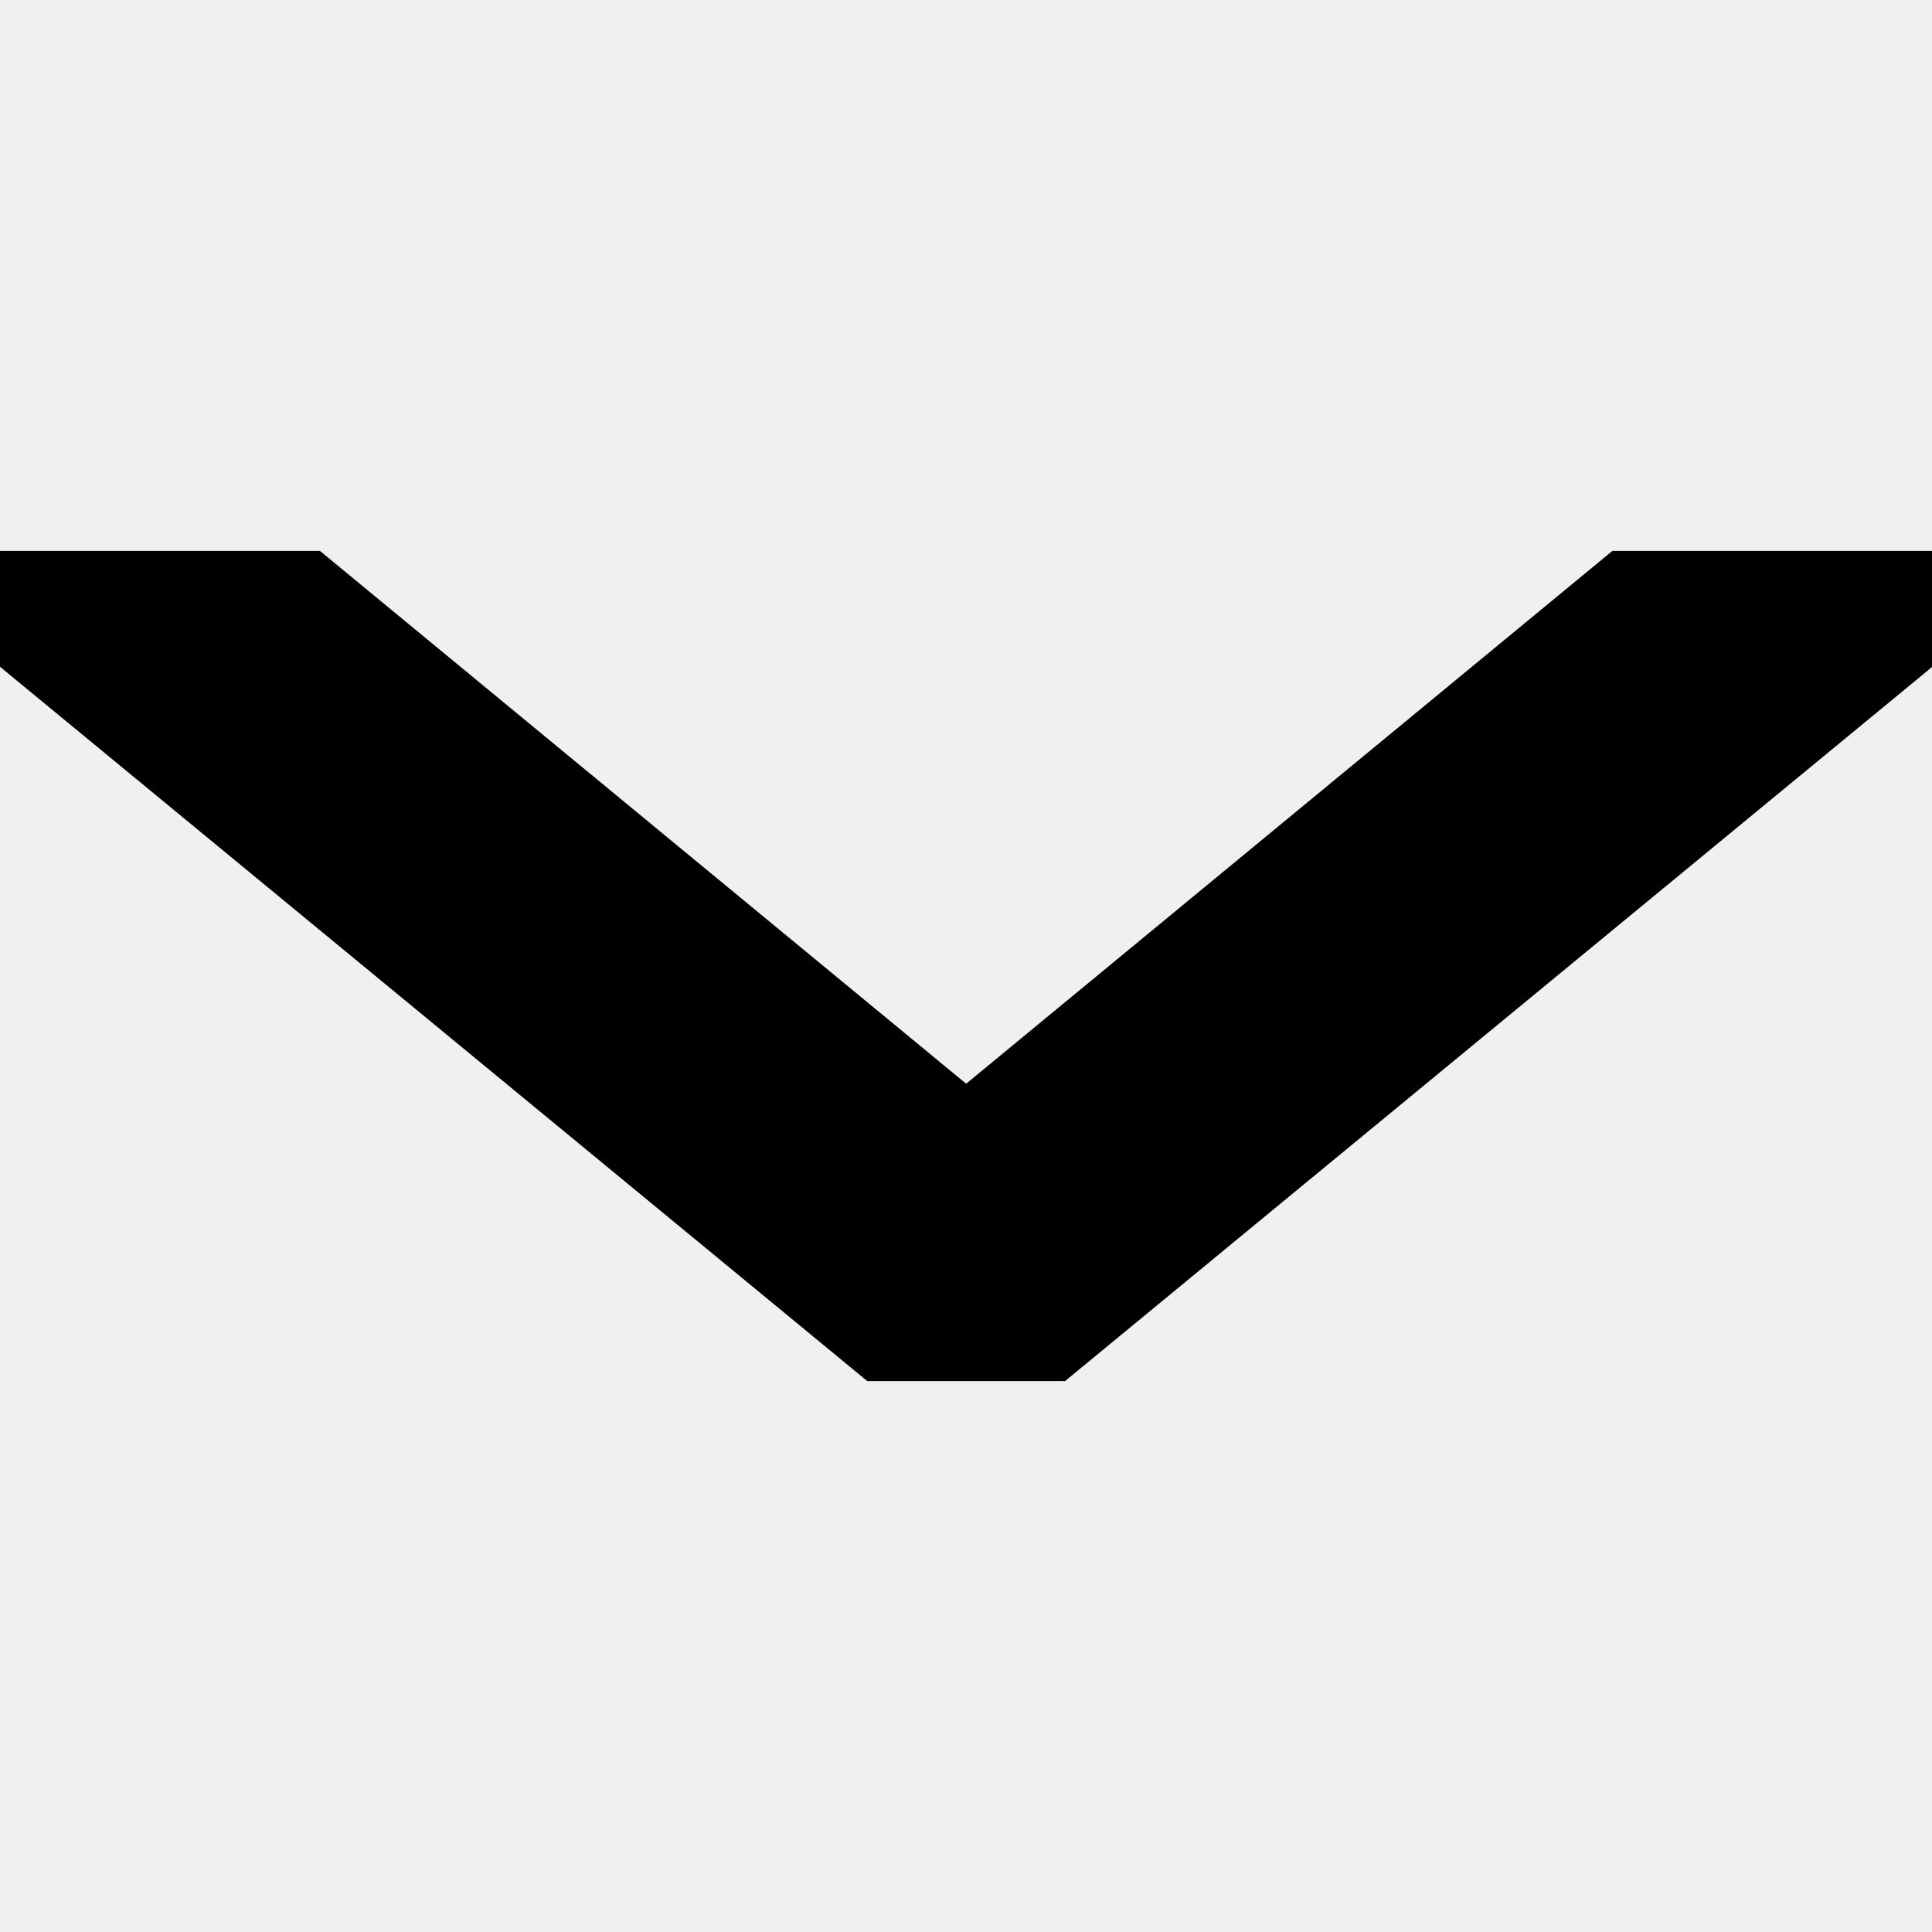
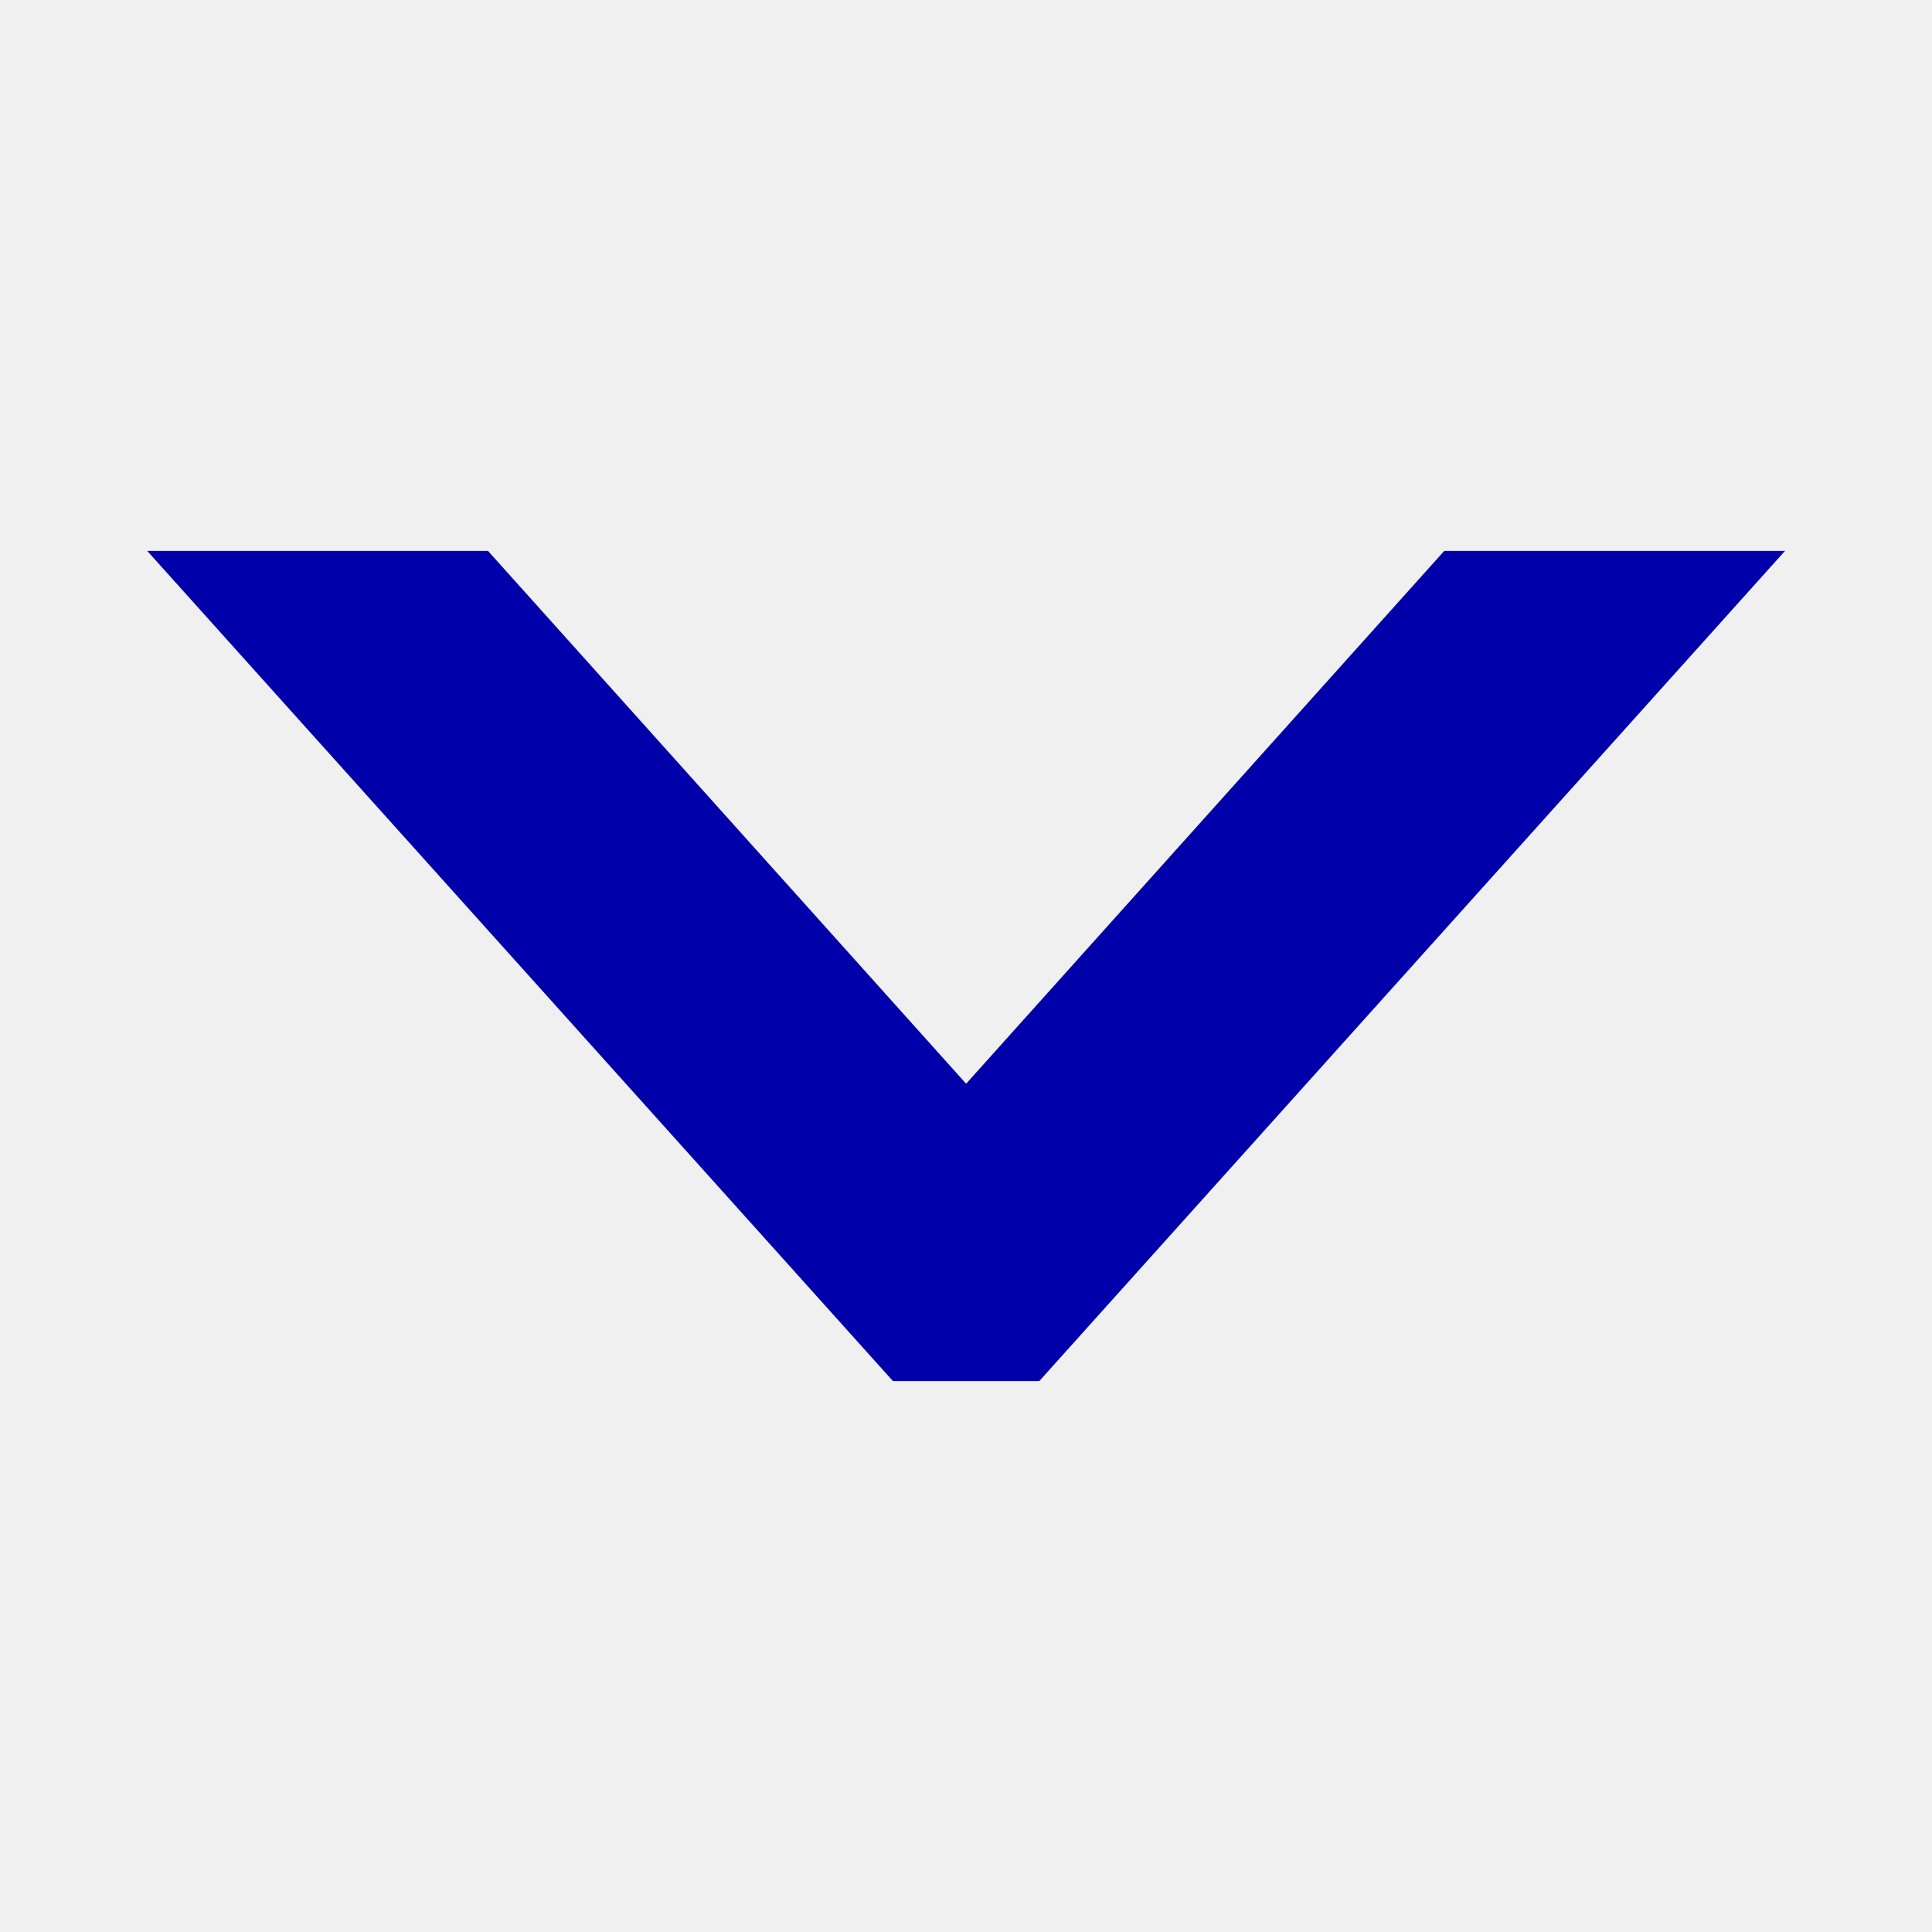
<svg xmlns="http://www.w3.org/2000/svg" width="12" height="12" viewBox="0 0 12 12" version="1.1" id="svg8">
  <defs id="defs2" />
  <g id="layer1" transform="translate(130.6895,-118.9367)">
    <rect y="118.937" x="-130.69" height="12" width="12" id="rect11" style="opacity:1;fill:#ffffff;fill-opacity:0;stroke:none;stroke-width:0;stroke-linecap:square;stroke-linejoin:miter;stroke-miterlimit:4;stroke-dasharray:none;stroke-opacity:1;paint-order:normal" />
-     <g aria-label="›" transform="matrix(0,0.856743,-1.167211,0,0,0)" style="font-style:normal;font-weight:normal;font-size:26.282px;line-height:1.25;font-family:sans-serif;letter-spacing:0px;word-spacing:0px;fill:_GCARR_;fill-opacity:1;stroke:#003c74;stroke-width:0;stroke-miterlimit:4;stroke-dasharray:none;stroke-opacity:1" id="text817">
+     <g aria-label="›" transform="matrix(0,0.856743,-0.8635786,0,-32.43613,-1.1856692e-6)" style="font-style:normal;font-weight:normal;font-size:26.282px;line-height:1.25;font-family:sans-serif;letter-spacing:0px;word-spacing:0px;fill:#0000aa;fill-opacity:1;stroke:#003c74;stroke-width:0;stroke-miterlimit:4;stroke-dasharray:none;stroke-opacity:1" id="text817">
      <path d="m 142.818,100.936 6.019,5.364 v 1.052 l -6.019,5.364 v -2.451 l 3.863,-3.439 -3.863,-3.439 z" style="fill:_GCARR_;fill-opacity:1;stroke:#000000;stroke-width:0;stroke-miterlimit:4;stroke-dasharray:none;stroke-opacity:1" id="path815" />
    </g>
  </g>
</svg>
